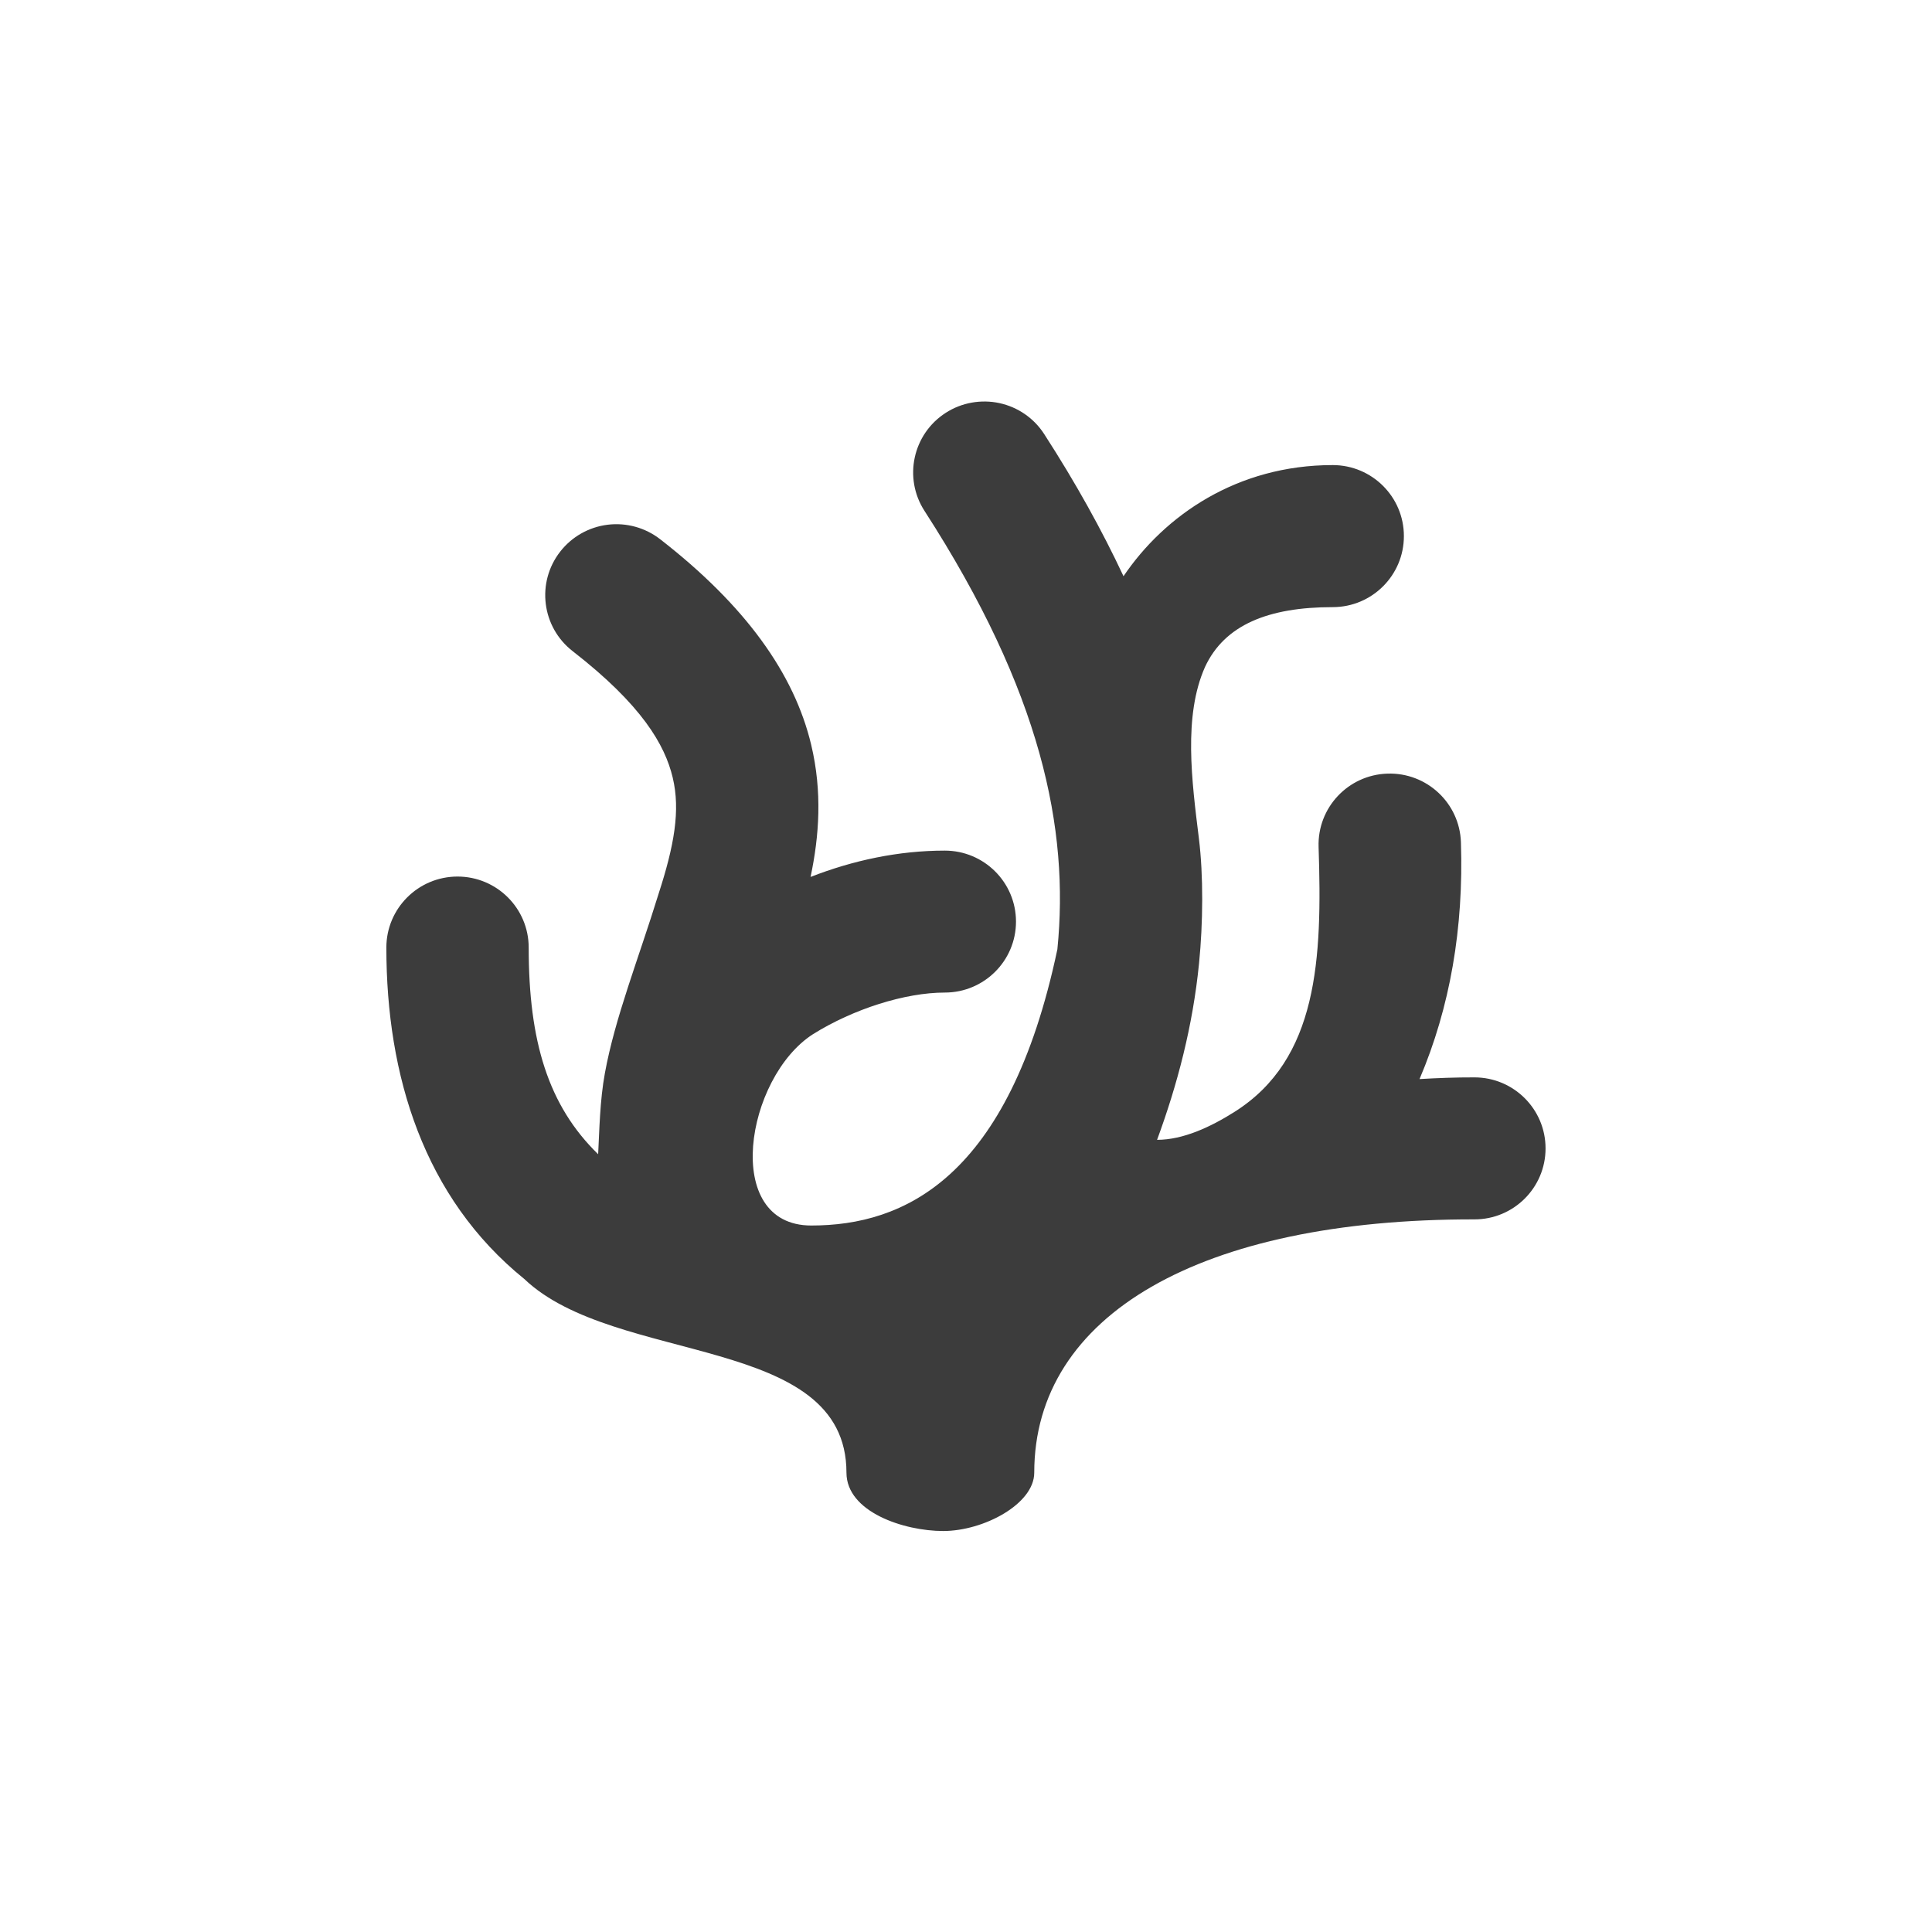
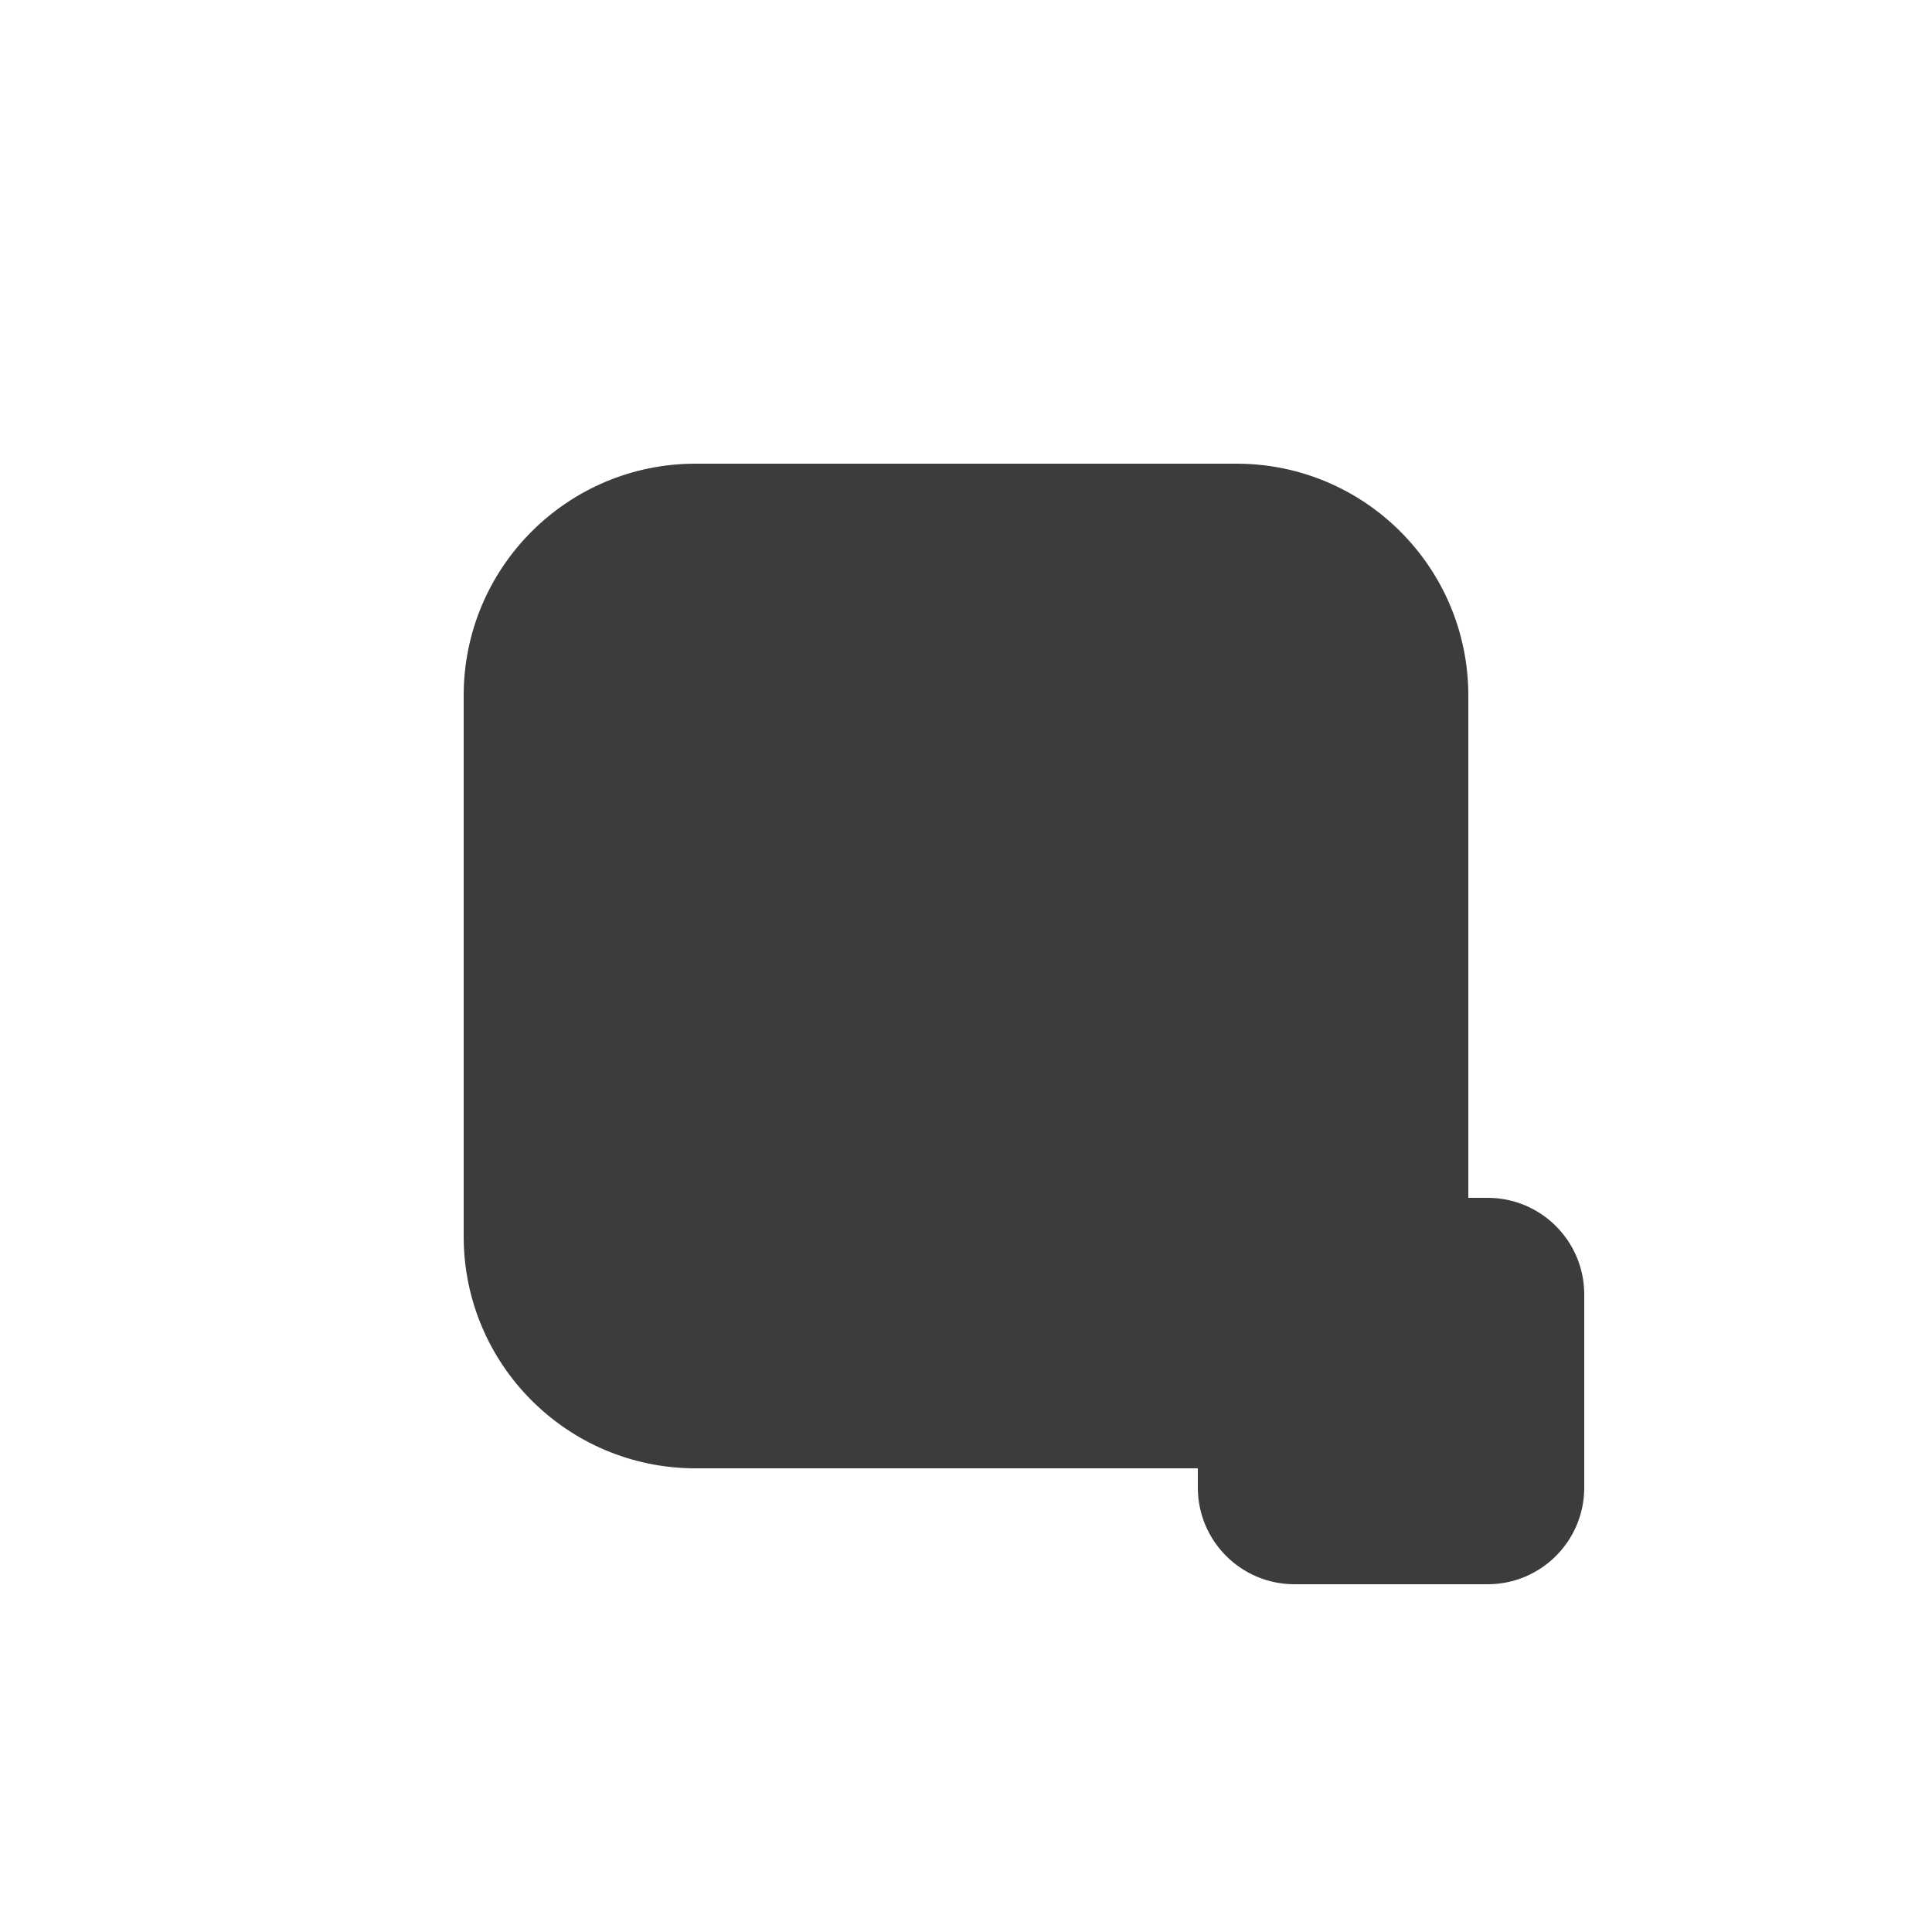
<svg xmlns="http://www.w3.org/2000/svg" version="1.1" x="0" y="0" width="40" height="40" viewBox="0, 0, 40, 40">
-   <g id="codium_grey_hc_dark_letterpress">
-     <path d="M19.582,8.546 C18.897,8.985 18.7,9.896 19.141,10.578 C21.567,14.335 22.14,17.169 21.892,19.653 C20.888,24.409 18.705,25.373 16.797,25.373 C14.935,25.373 15.434,22.308 16.833,21.411 C17.669,20.889 18.74,20.55 19.561,20.55 C20.375,20.55 21.035,19.892 21.035,19.081 C21.035,18.269 20.375,17.611 19.561,17.611 C18.602,17.611 17.66,17.813 16.782,18.156 C16.961,17.309 17.027,16.394 16.795,15.421 C16.443,13.943 15.429,12.532 13.668,11.164 C13.359,10.924 12.968,10.816 12.58,10.864 C12.192,10.912 11.839,11.112 11.599,11.42 C11.099,12.06 11.215,12.984 11.857,13.482 C13.292,14.597 13.766,15.422 13.928,16.1 C14.09,16.779 13.959,17.508 13.634,18.509 C13.218,19.857 12.735,21.062 12.524,22.216 C12.419,22.784 12.41,23.403 12.384,23.897 C11.35,22.89 10.946,21.56 10.946,19.618 C10.946,18.806 10.286,18.148 9.472,18.148 C8.659,18.149 8,18.806 7.999,19.618 C7.999,22.271 8.775,24.796 10.855,26.48 C12.737,28.274 17.525,27.611 17.525,30.49 C17.525,31.303 18.714,31.698 19.528,31.698 C20.363,31.698 21.413,31.14 21.413,30.49 C21.413,27.223 24.856,25.238 30.524,25.246 C31.338,25.248 31.998,24.59 31.999,23.779 C32.001,22.967 31.342,22.307 30.528,22.306 C30.14,22.305 29.763,22.319 29.39,22.341 C30.024,20.851 30.305,19.21 30.247,17.438 C30.22,16.626 29.539,15.99 28.725,16.017 C27.911,16.043 27.273,16.723 27.3,17.535 C27.377,19.855 27.29,21.927 25.561,23.019 C25.07,23.33 24.498,23.599 23.956,23.599 C24.377,22.455 24.695,21.247 24.825,19.945 C24.908,19.114 24.917,18.127 24.822,17.36 C24.675,16.172 24.497,14.825 24.948,13.81 C25.353,12.936 26.261,12.57 27.594,12.57 C28.407,12.569 29.066,11.911 29.066,11.1 C29.067,10.288 28.407,9.63 27.594,9.629 C25.613,9.629 24.112,10.671 23.261,11.93 C22.816,10.98 22.274,10.001 21.619,8.987 C21.408,8.659 21.075,8.429 20.693,8.346 C20.504,8.305 20.308,8.302 20.118,8.336 C19.927,8.37 19.745,8.441 19.582,8.546 z" fill="#3C3C3C" id="path6008" />
+   <g id="boxcode_letterpress" fill="#3C3C3C">
+     <rect x="9.6" y="9.6" width="20.8" height="20.8" rx="4.8" />
+     <rect x="24.8" y="24.8" width="8" height="8" rx="2" />
  </g>
</svg>
